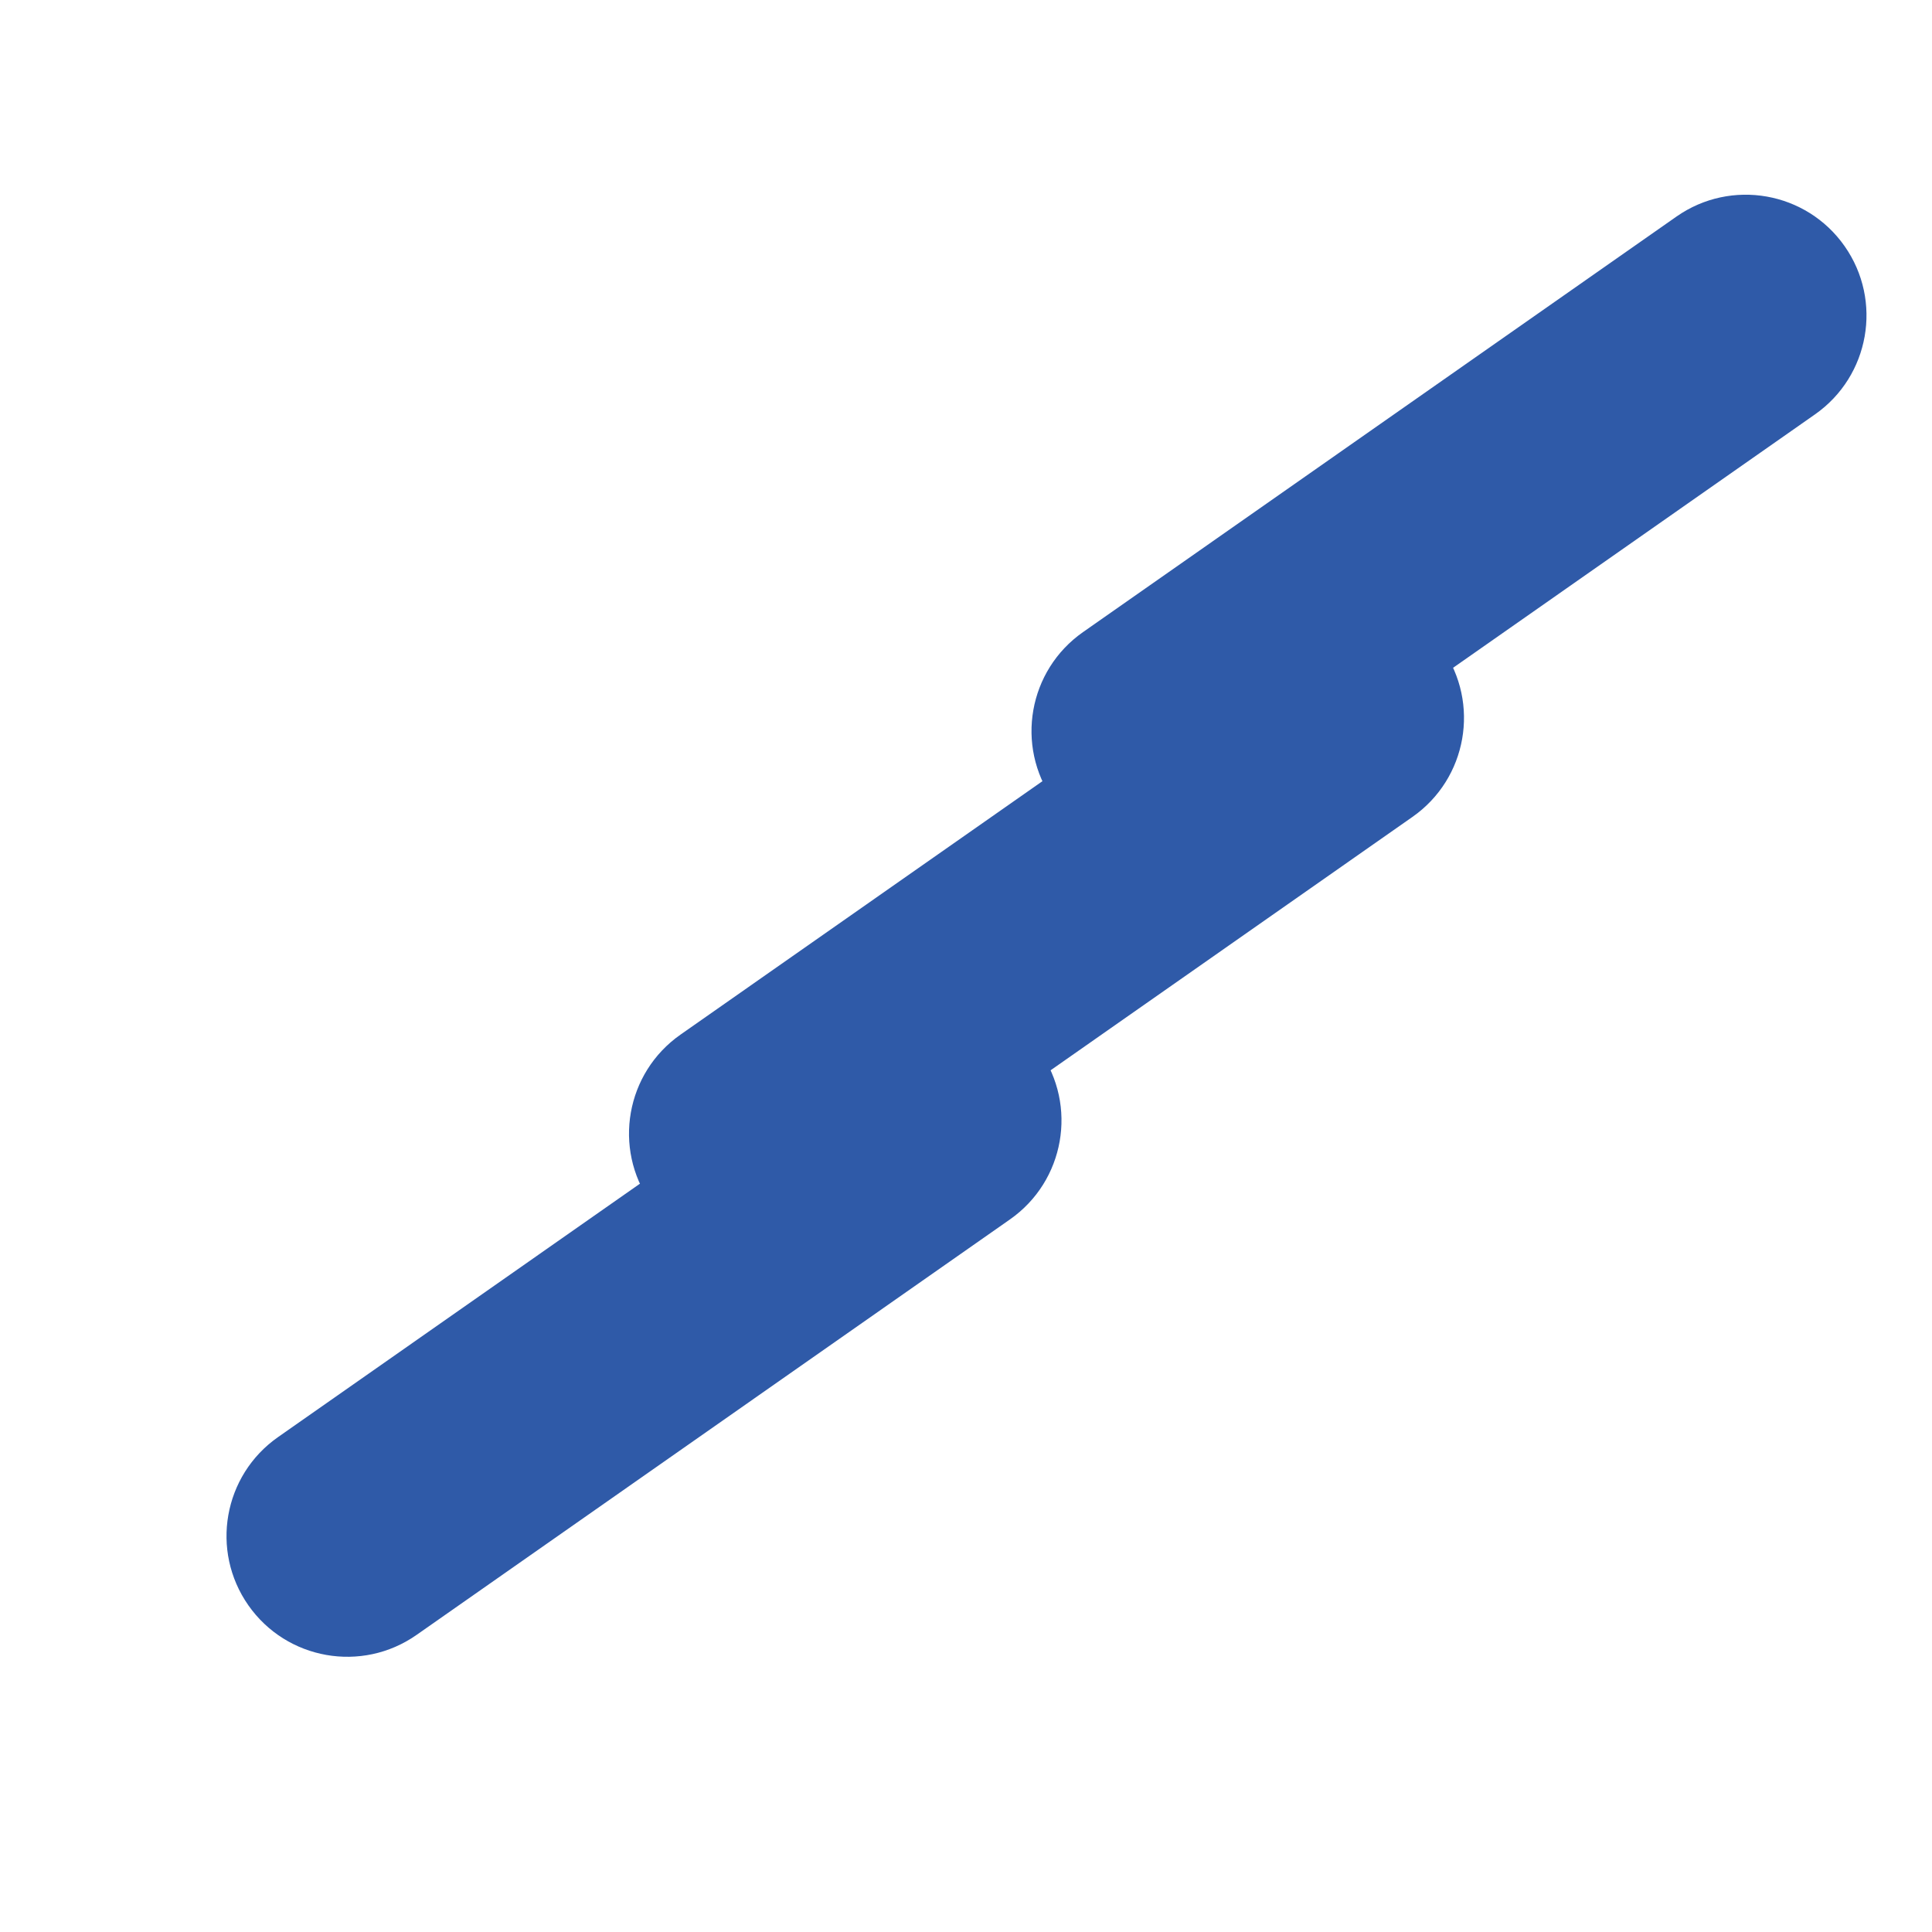
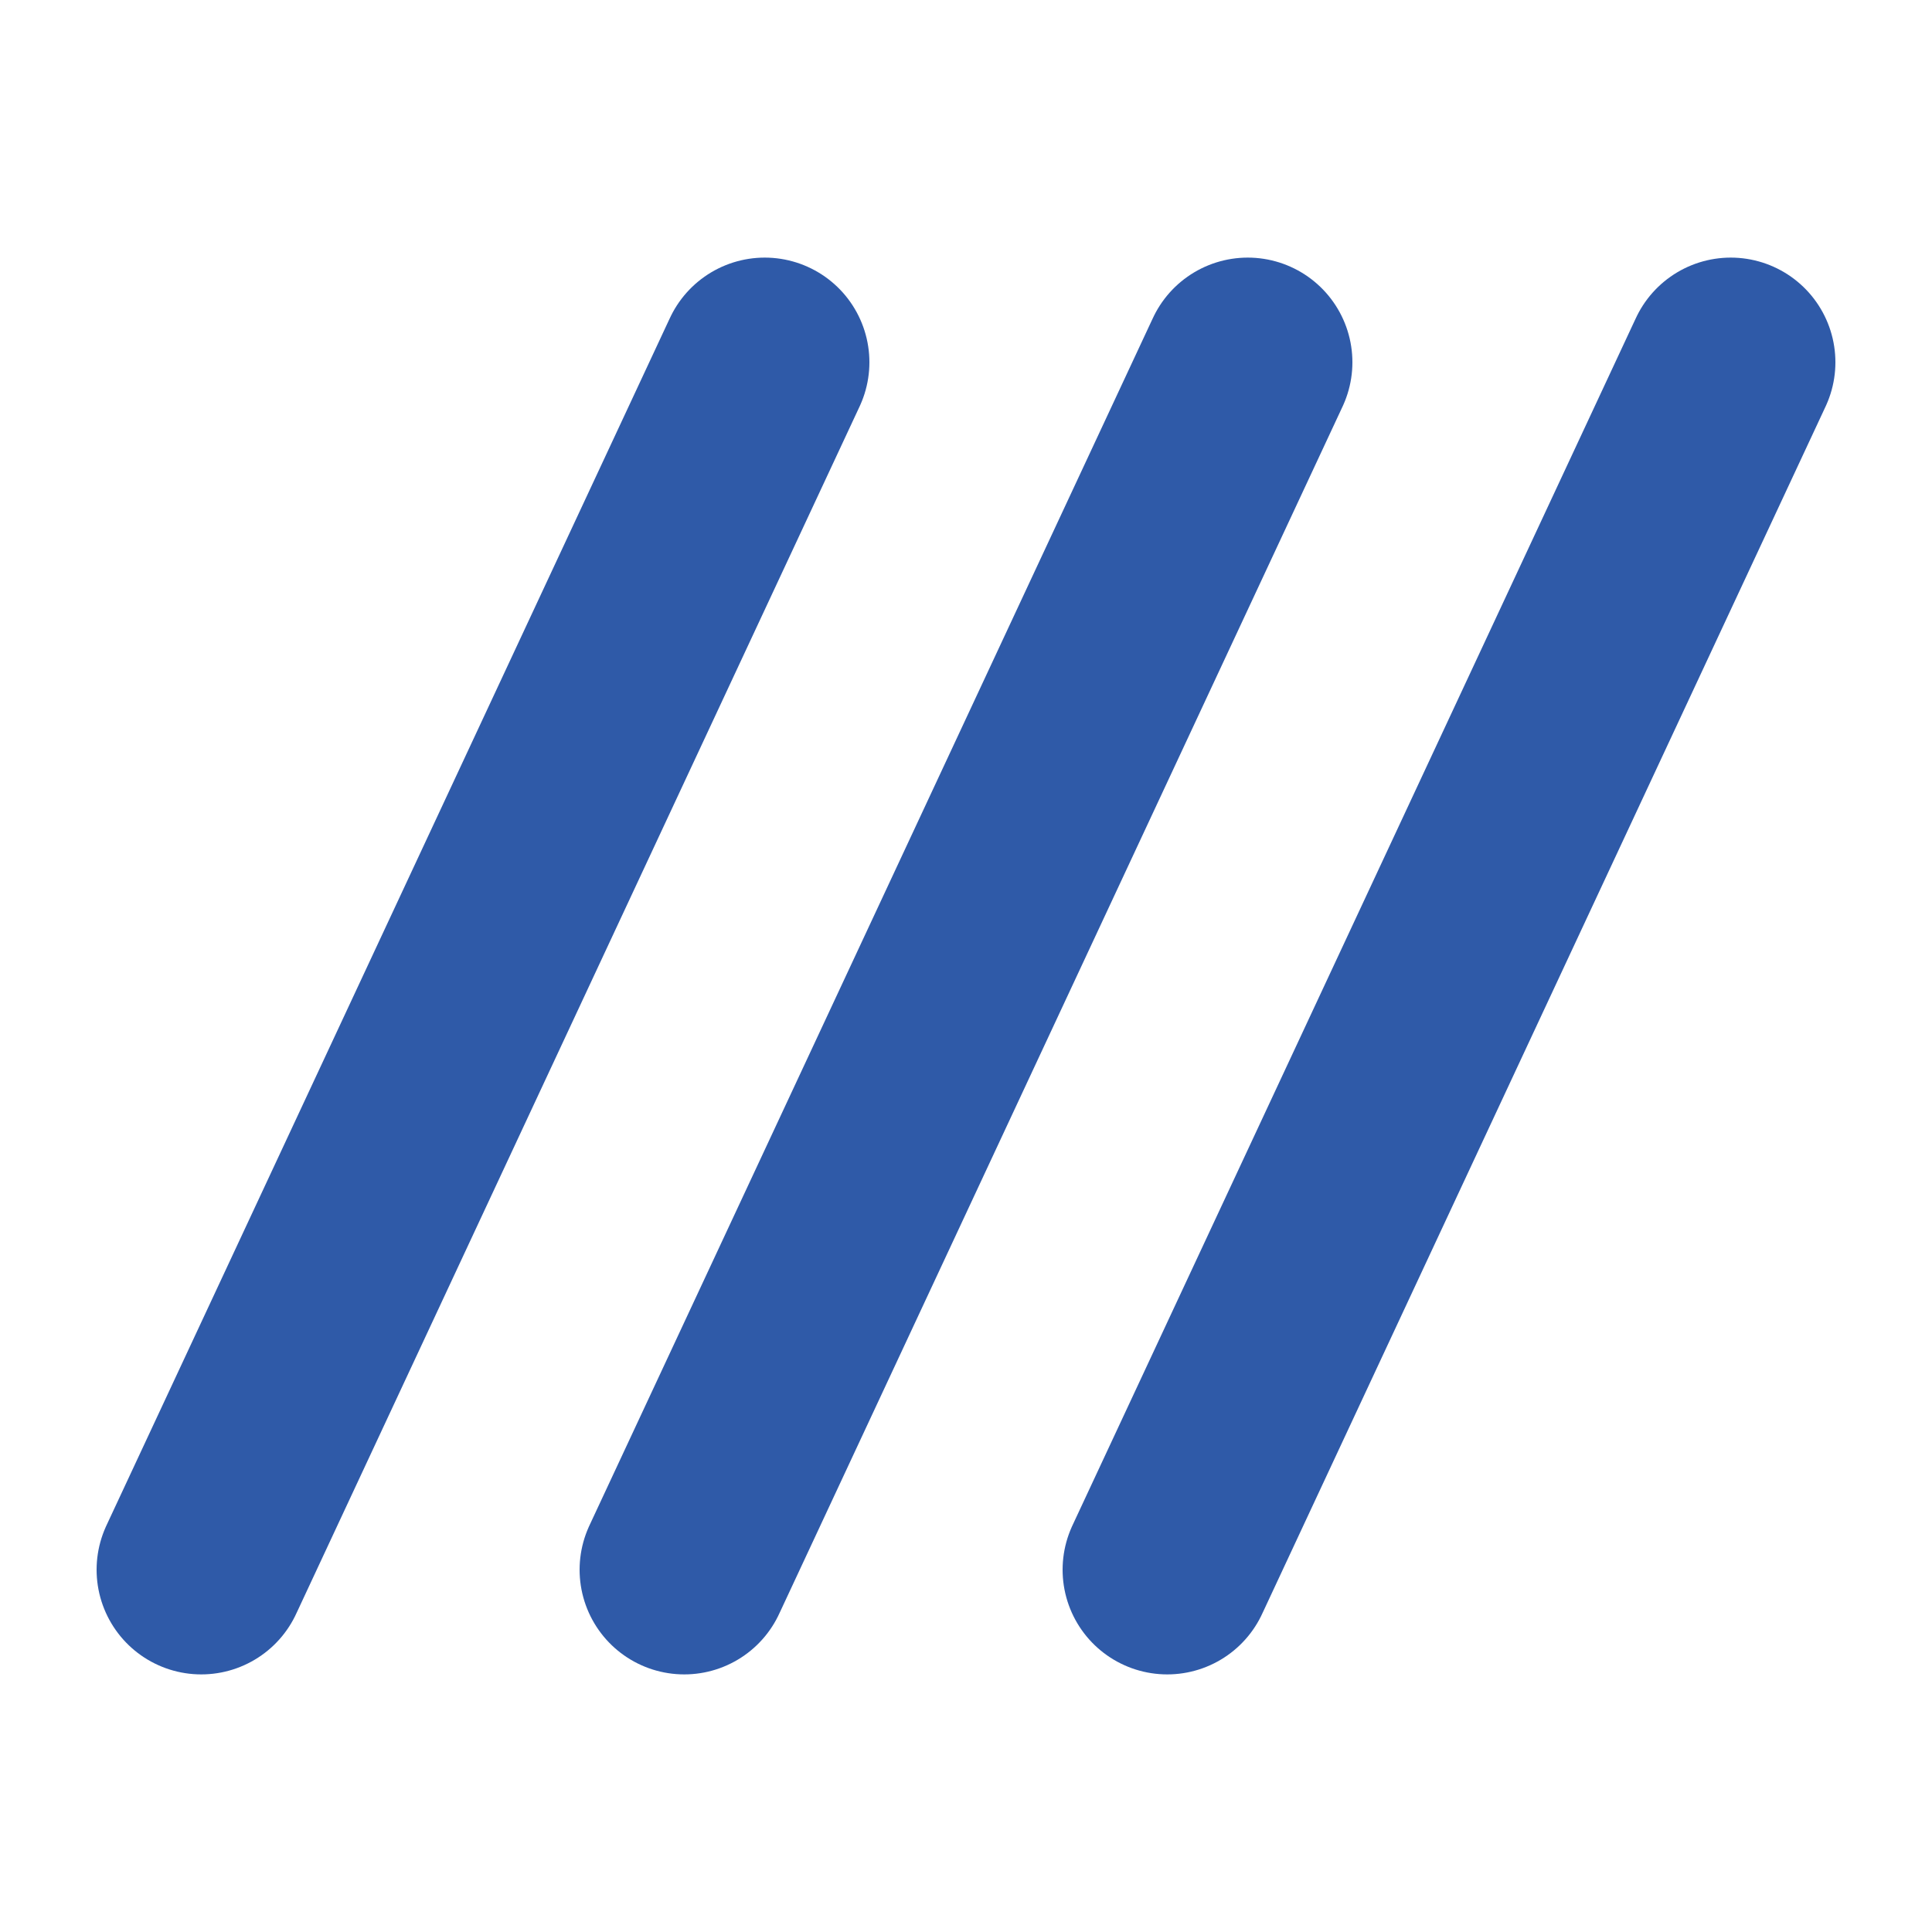
<svg xmlns="http://www.w3.org/2000/svg" viewBox="0 0 24 24">
  <style>
-     rect { fill: #2f5aa8; }
+     path { stroke: #2f5aa8; stroke-width: 2.6; stroke-linecap: round; fill: none; }
    @media (prefers-color-scheme: dark) {
-       rect { fill: #86a8e8; }
+       path { stroke: #86a8e8; }
    }
  </style>
-   <rect x="2" y="15" width="12" height="3" rx="1.5" transform="rotate(-35 8 16.5)" />
-   <rect x="7" y="10" width="12" height="3" rx="1.5" transform="rotate(-35 13 11.5)" />
-   <rect x="12" y="5" width="12" height="3" rx="1.5" transform="rotate(-35 18 6.5)" />
+   <path d="M2.5 19.5 L9.5 4.5" />
+   <path d="M8.5 19.5 L15.5 4.5" />
+   <path d="M14.5 19.5 L21.5 4.5" />
</svg>
